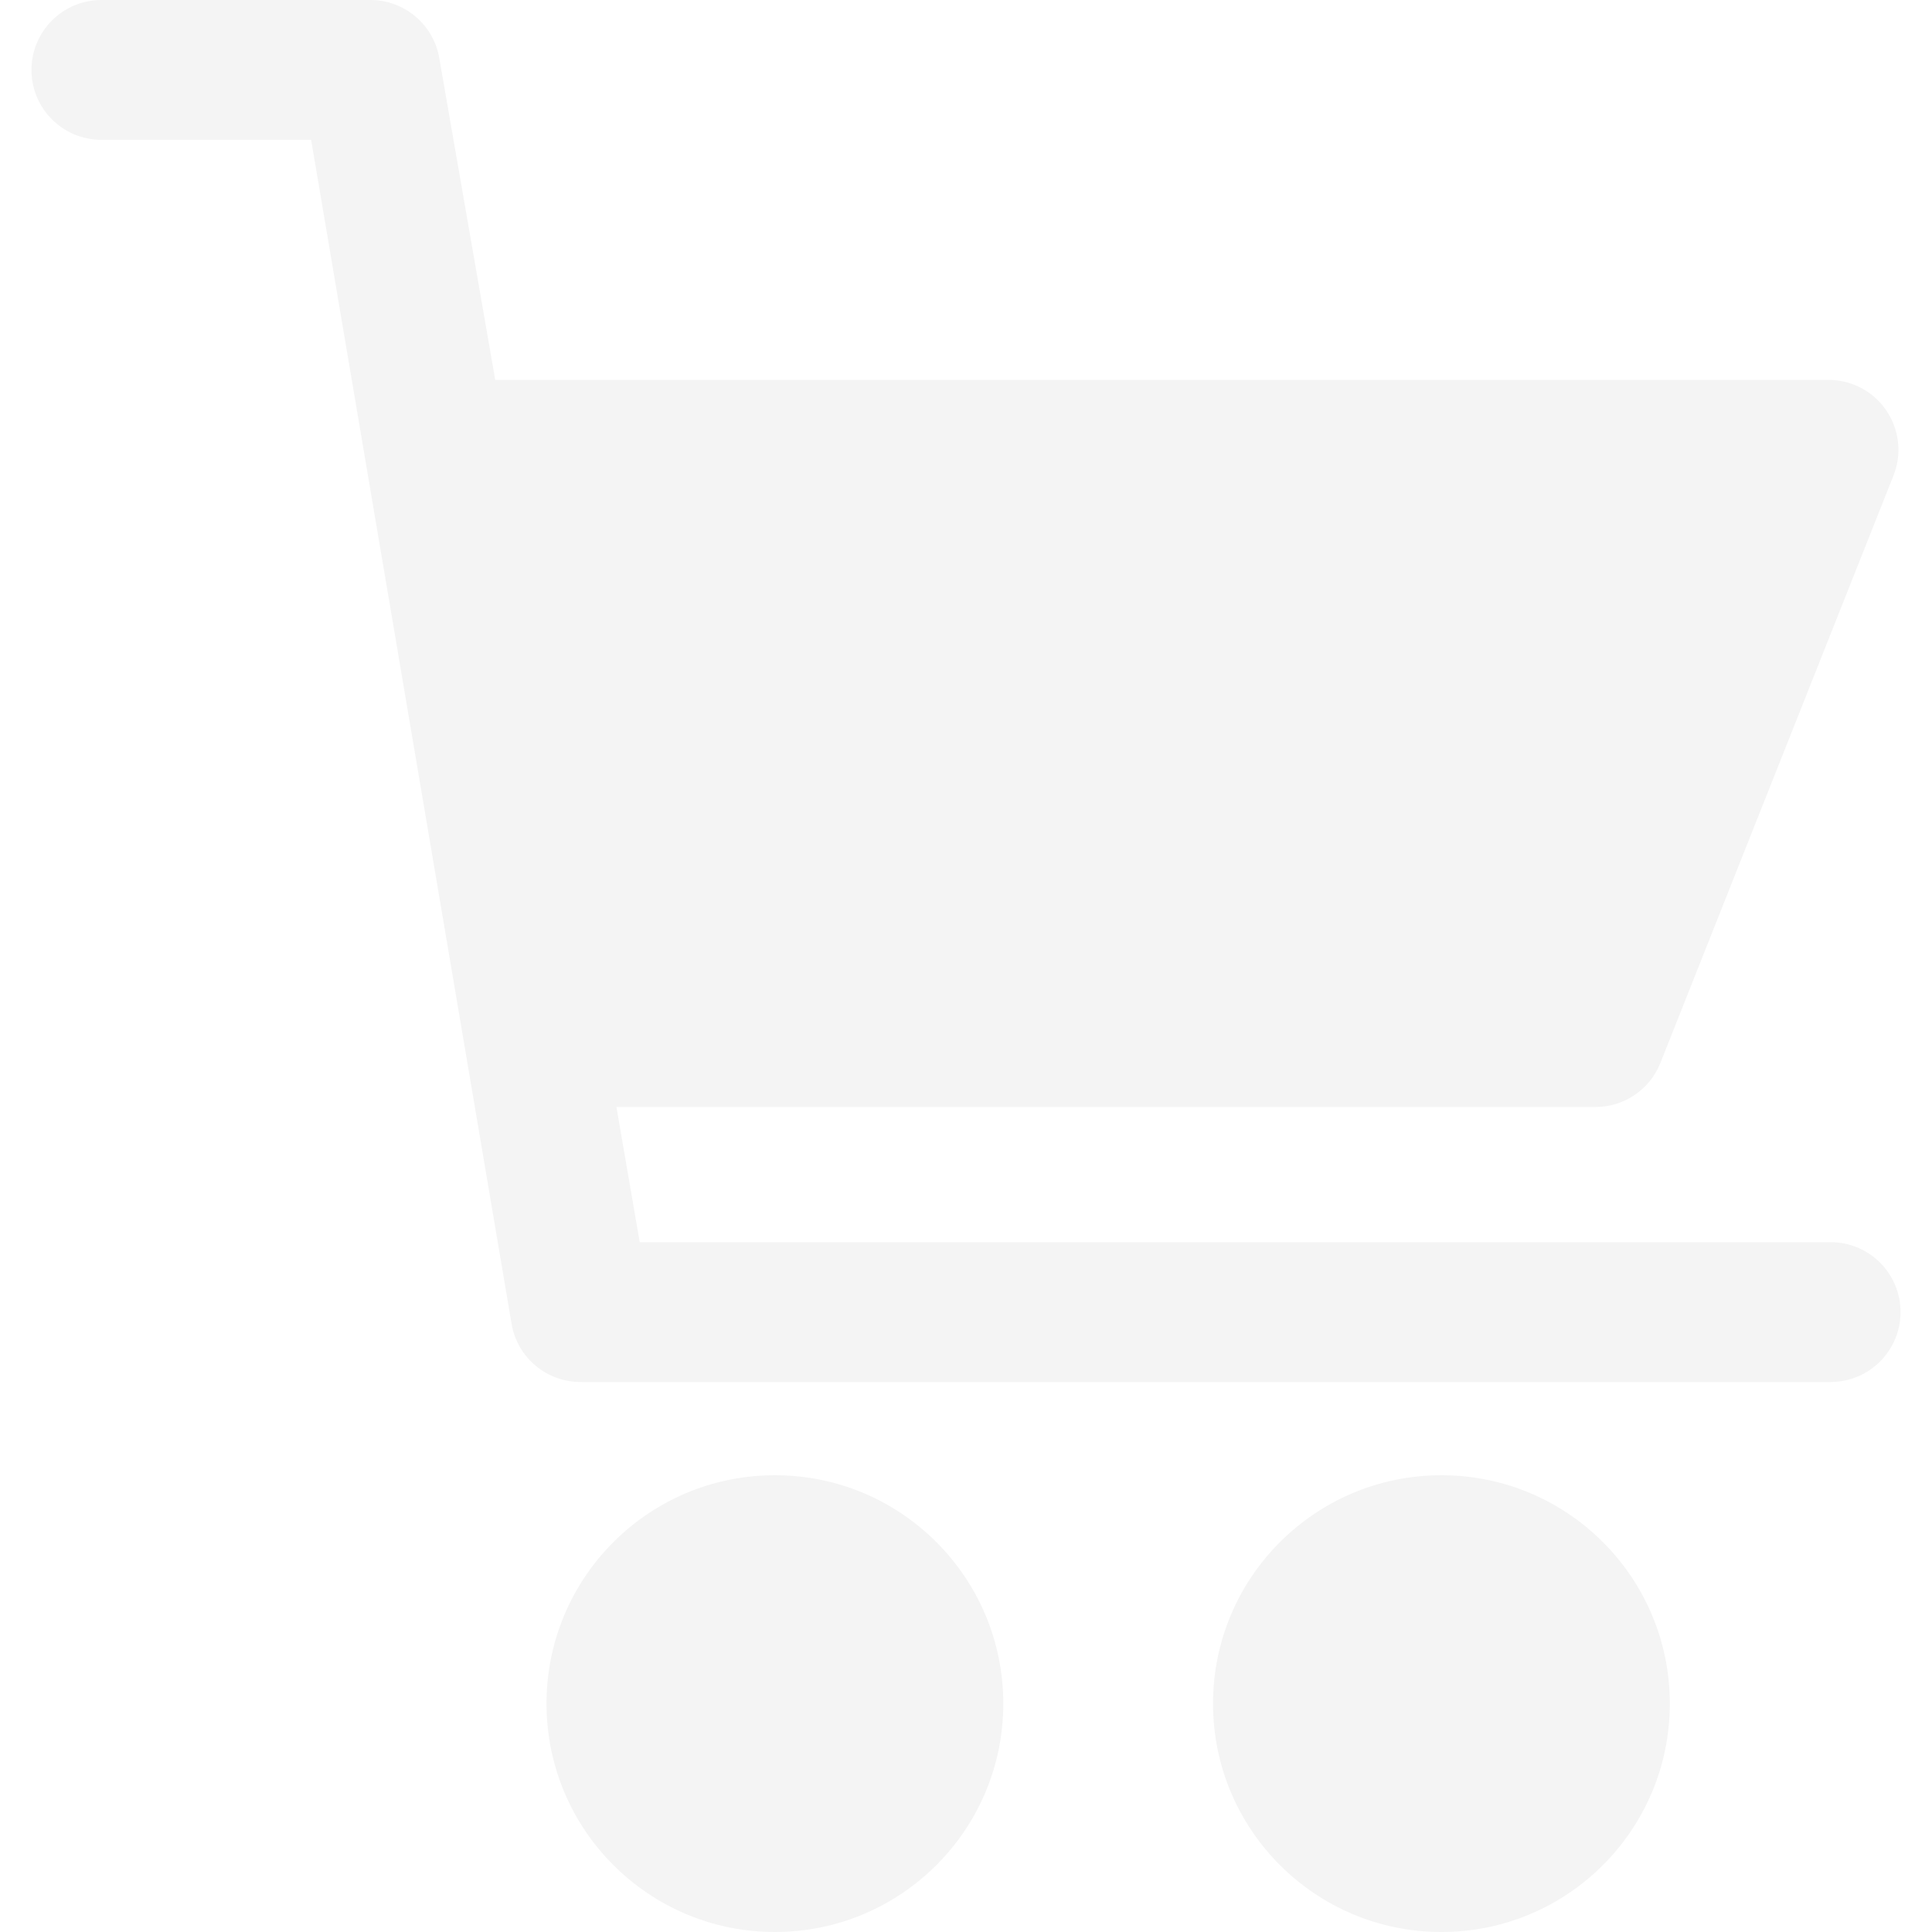
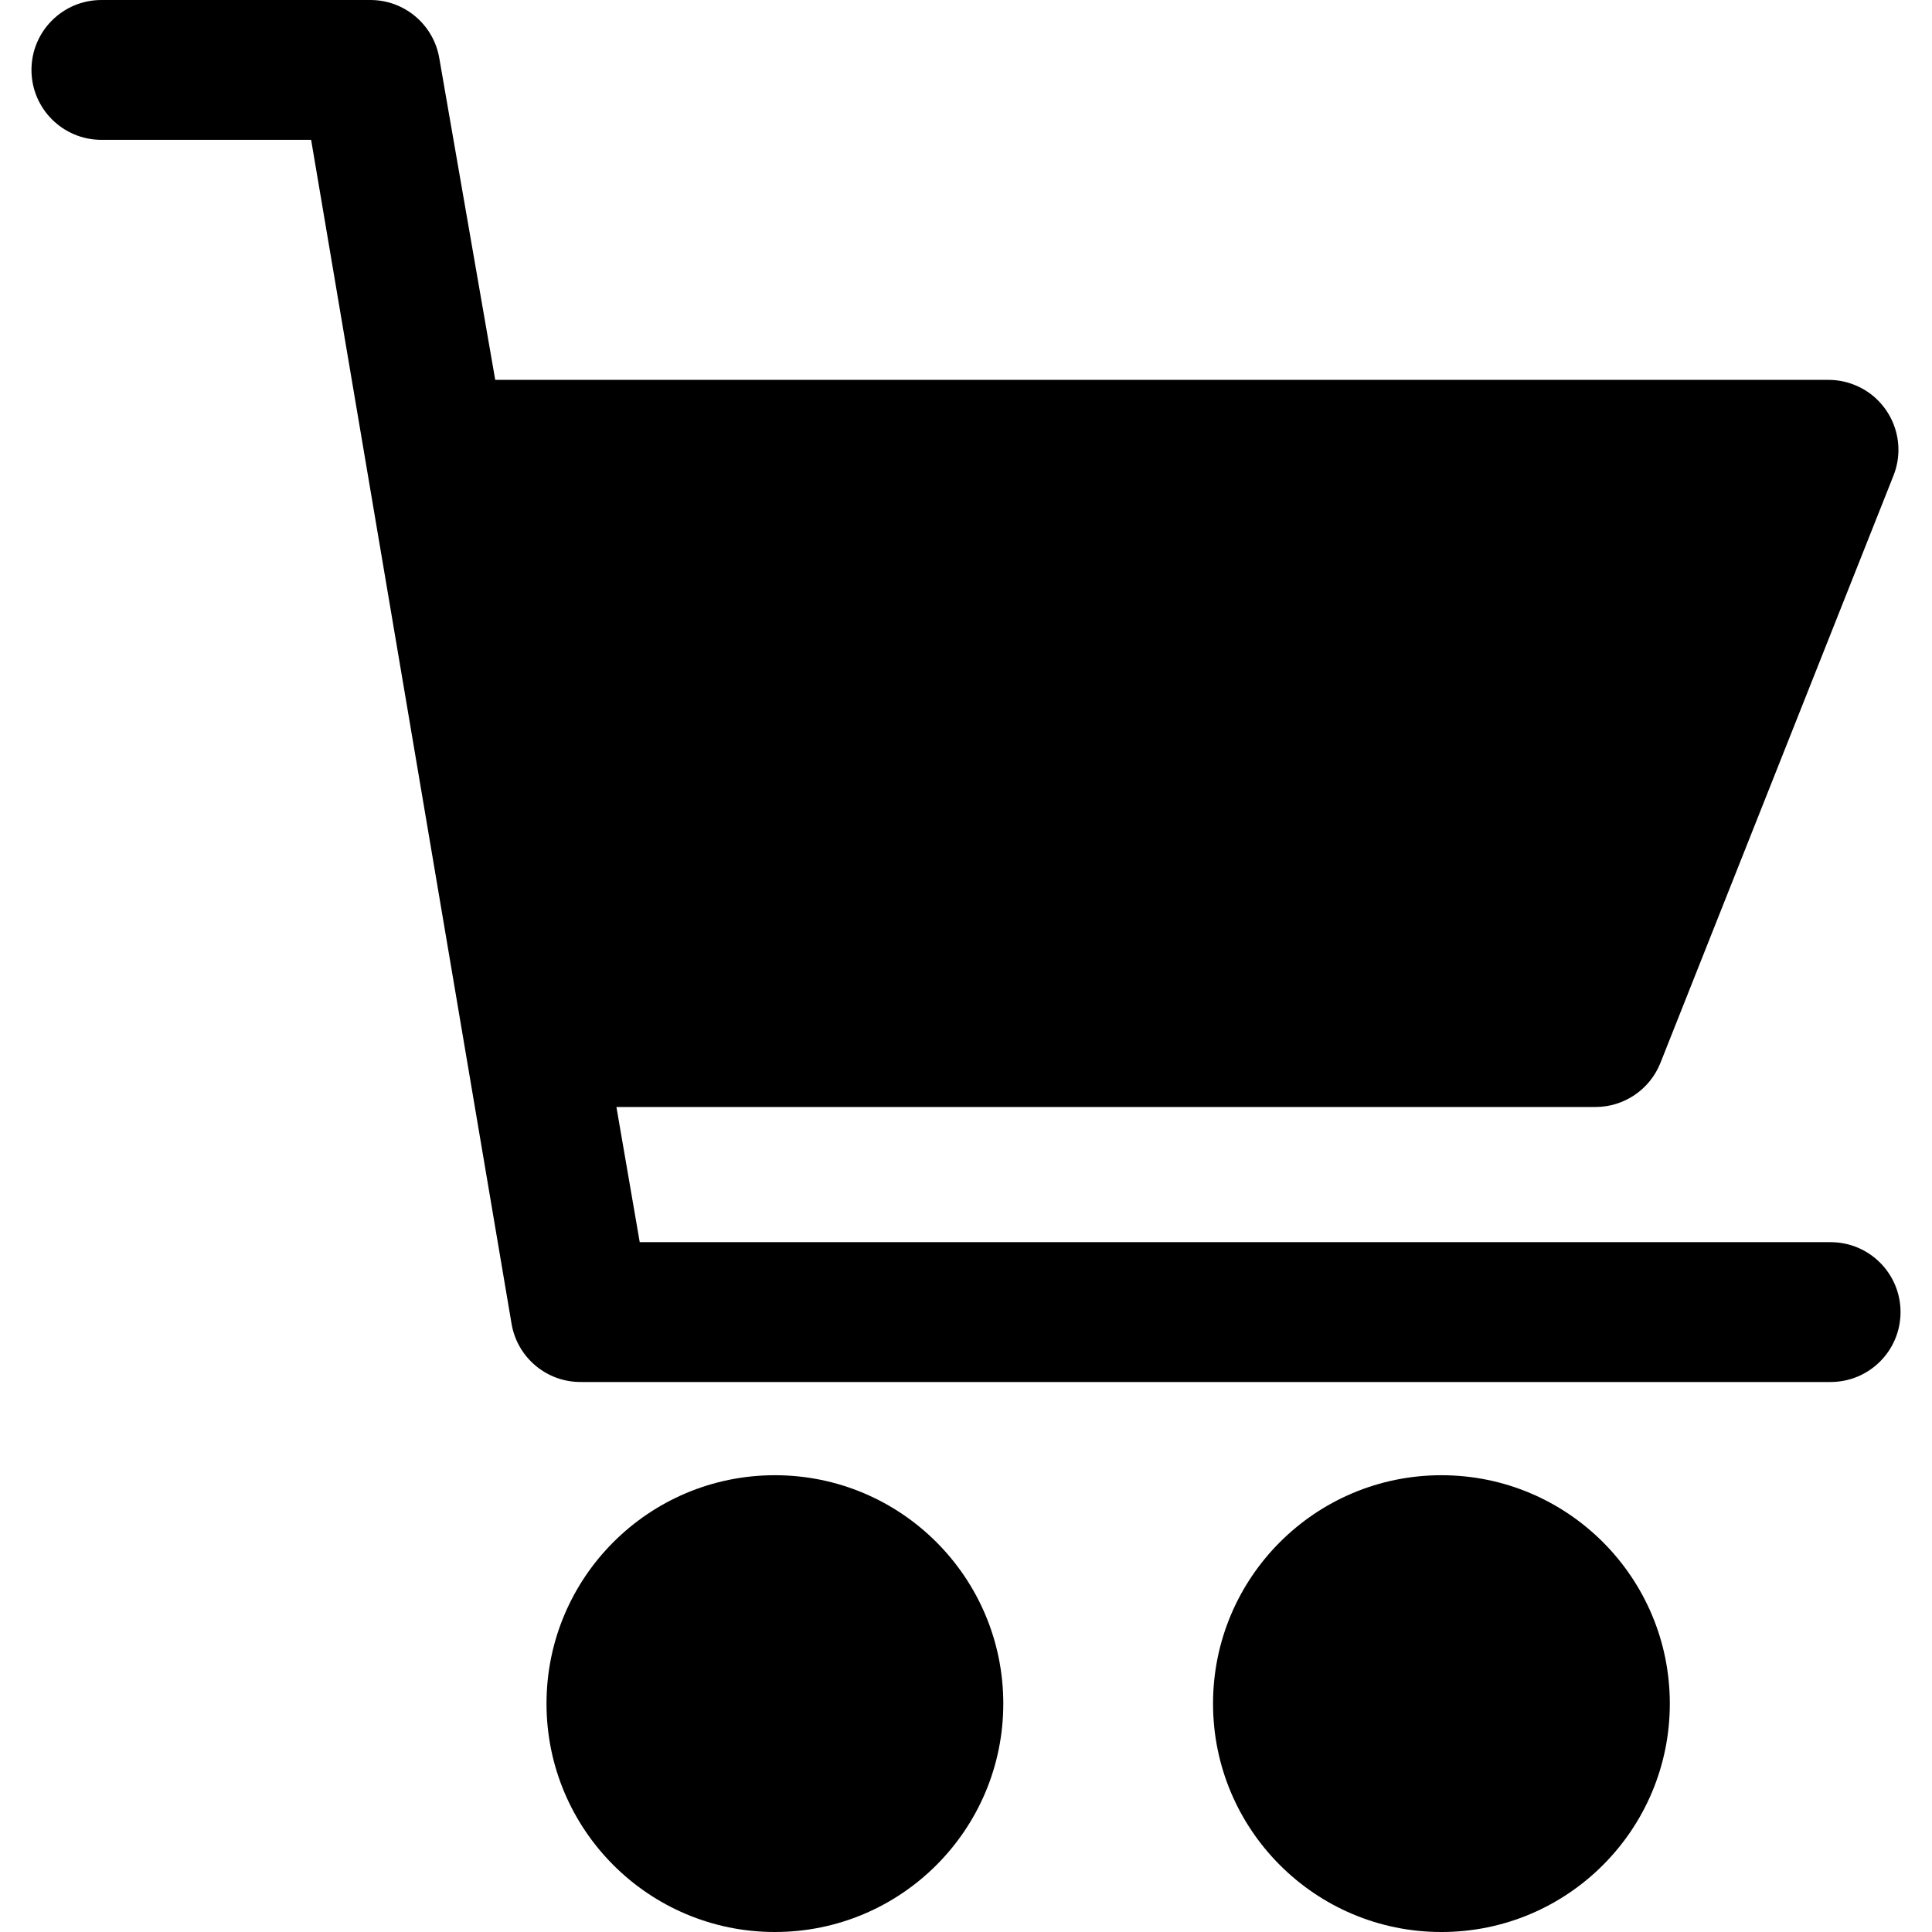
- <svg xmlns="http://www.w3.org/2000/svg" width="512" height="512" viewBox="0 0 424.449 424.449">
+ <svg xmlns="http://www.w3.org/2000/svg" class="icon" width="512" height="512" viewBox="0 0 424.449 424.449">
  <g>
-     <circle cx="170.241" cy="374.273" r="50.176" fill="#f4f4f4" data-original="#000000" />
-     <path d="M316.673 324.098c-27.711 0-50.176 22.465-50.176 50.176s22.465 50.176 50.176 50.176c27.711 0 50.176-22.465 50.176-50.176s-22.465-50.176-50.176-50.176zM402.177 272.897H140.545l-5.12-29.696h215.04a15.36 15.36 0 0014.336-9.728l51.2-129.024c3.111-7.892-.766-16.812-8.658-19.922a15.349 15.349 0 00-5.678-1.07H108.801L96.513 12.801a15.36 15.36 0 00-15.36-12.8h-58.88c-8.483 0-15.36 6.877-15.36 15.36s6.877 15.36 15.36 15.36h46.08l44.032 260.096a15.36 15.36 0 0015.36 12.8h274.432c8.483 0 15.36-6.877 15.36-15.36s-6.877-15.36-15.36-15.36z" fill="#f4f4f4" data-original="#000000" />
+     <circle cx="170.241" cy="374.273" r="50.176" fill="currentColor" data-original="#B2B7BF" />
+     <path d="M316.673 324.098c-27.711 0-50.176 22.465-50.176 50.176s22.465 50.176 50.176 50.176c27.711 0 50.176-22.465 50.176-50.176s-22.465-50.176-50.176-50.176zM402.177 272.897H140.545l-5.12-29.696h215.04a15.36 15.36 0 0014.336-9.728l51.2-129.024c3.111-7.892-.766-16.812-8.658-19.922a15.349 15.349 0 00-5.678-1.07H108.801L96.513 12.801a15.36 15.36 0 00-15.36-12.8h-58.88c-8.483 0-15.36 6.877-15.36 15.36s6.877 15.36 15.36 15.36h46.08l44.032 260.096a15.36 15.36 0 0015.36 12.8h274.432c8.483 0 15.36-6.877 15.36-15.36s-6.877-15.36-15.36-15.36z" fill="currentColor" data-original="#000000" />
  </g>
</svg>
